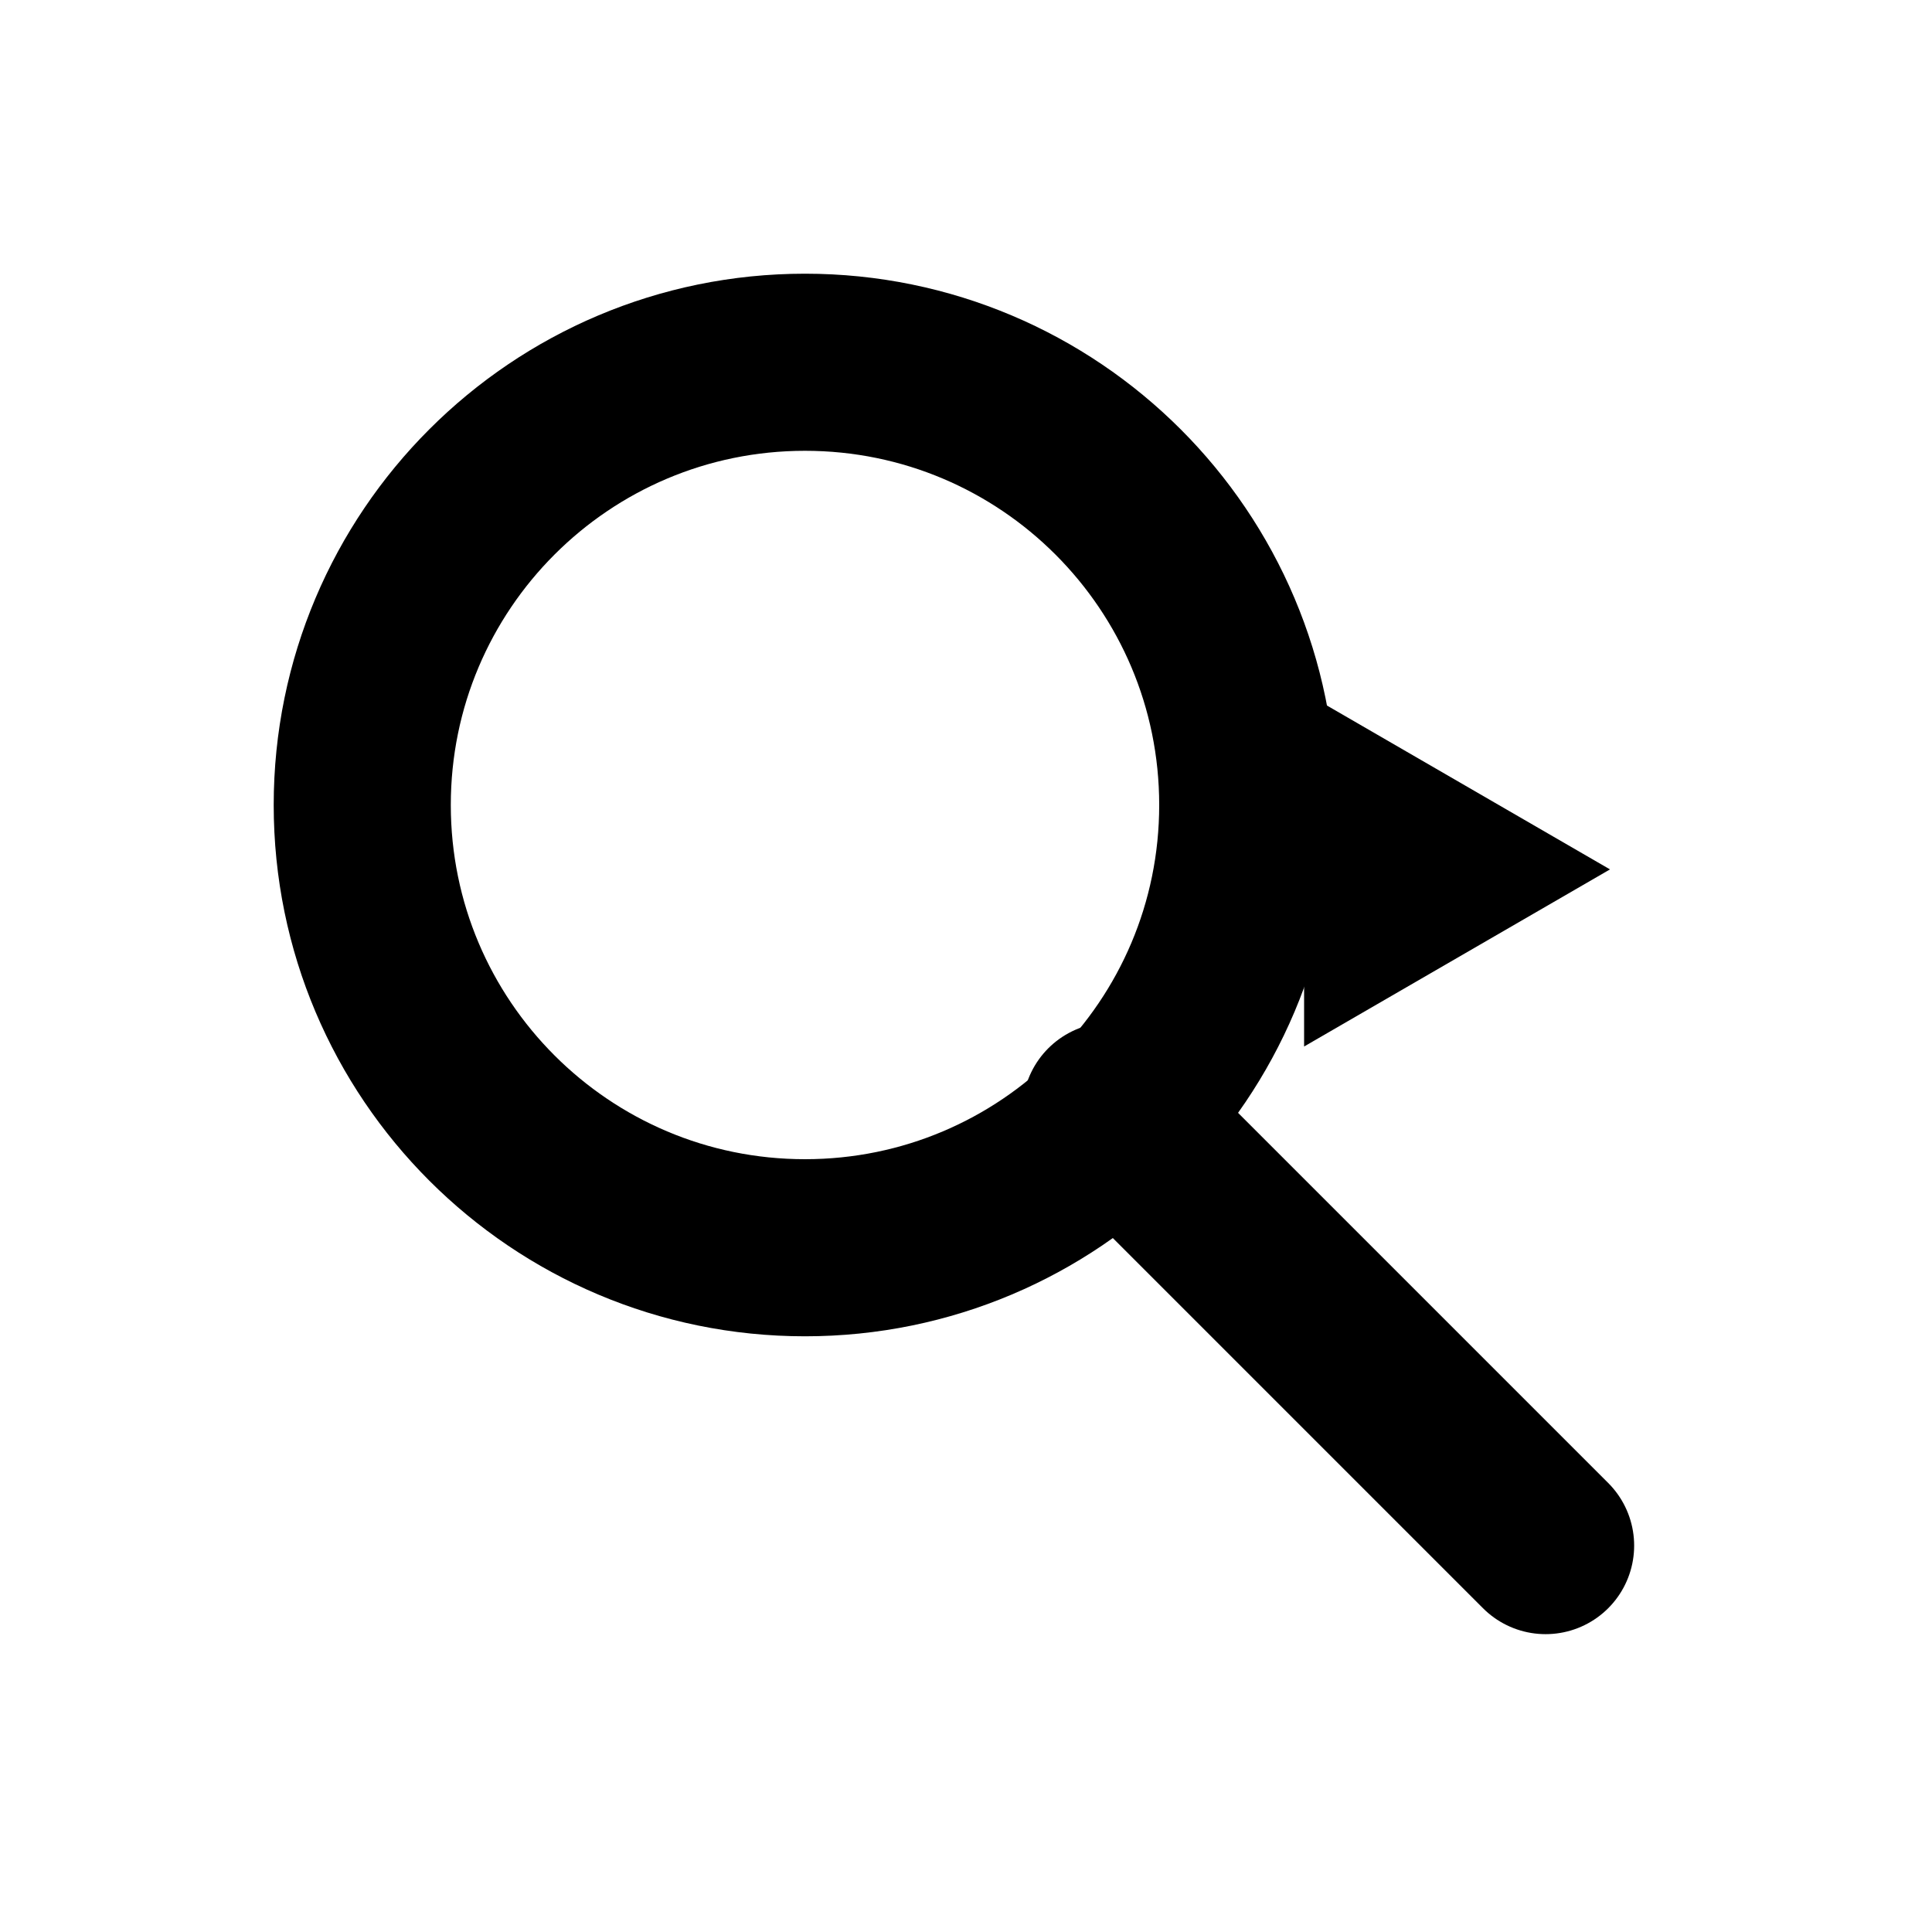
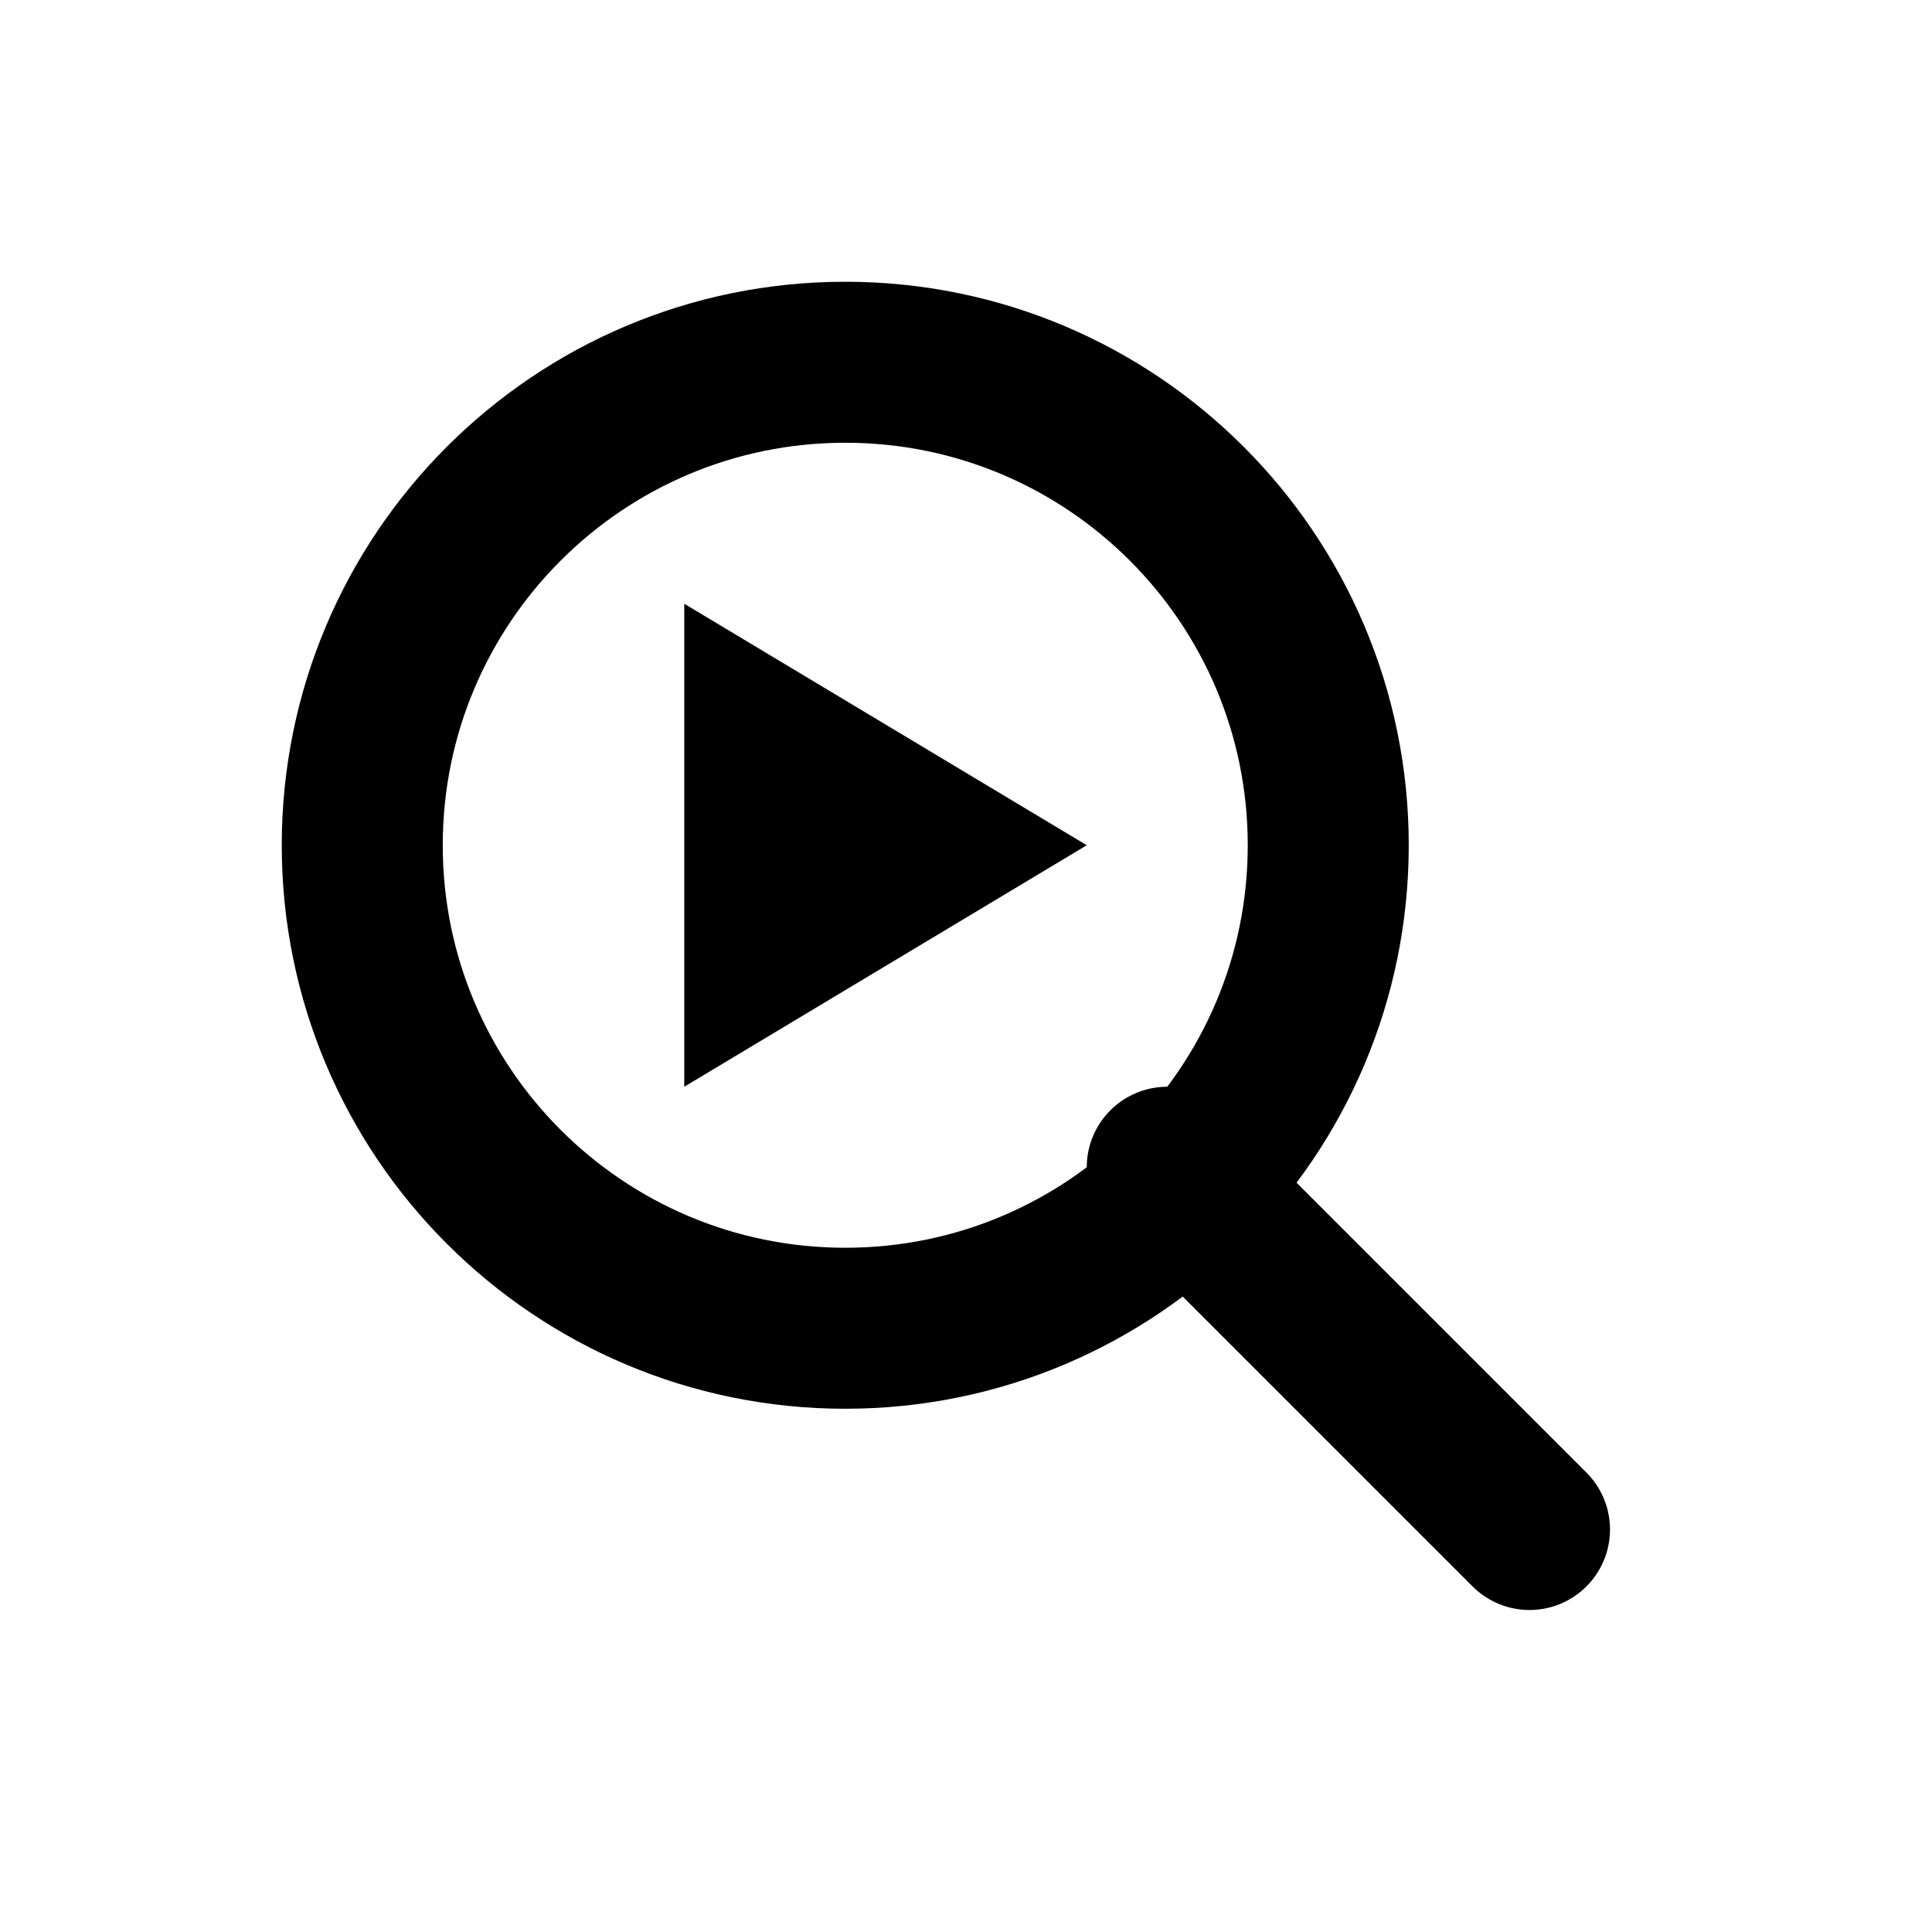
<svg xmlns="http://www.w3.org/2000/svg" viewBox="0 0 24 24" fill="none">
-   <circle cx="10" cy="10" r="5.5" stroke="currentColor" stroke-width="2.2" />
-   <path d="M13.8 13.8L19.2 19.2" stroke="currentColor" stroke-width="2.2" stroke-linecap="round" />
-   <path d="M16.2 8.6L20 10.8L16.2 13" fill="currentColor" />
+   <circle cx="10.5" cy="10.5" r="6" stroke="currentColor" stroke-width="2" />
+   <line x1="14.5" y1="14.5" x2="19" y2="19" stroke="currentColor" stroke-width="2" stroke-linecap="round" />
+   <path d="M8.5 7.5l5 3-5 3z" fill="currentColor" />
</svg>
